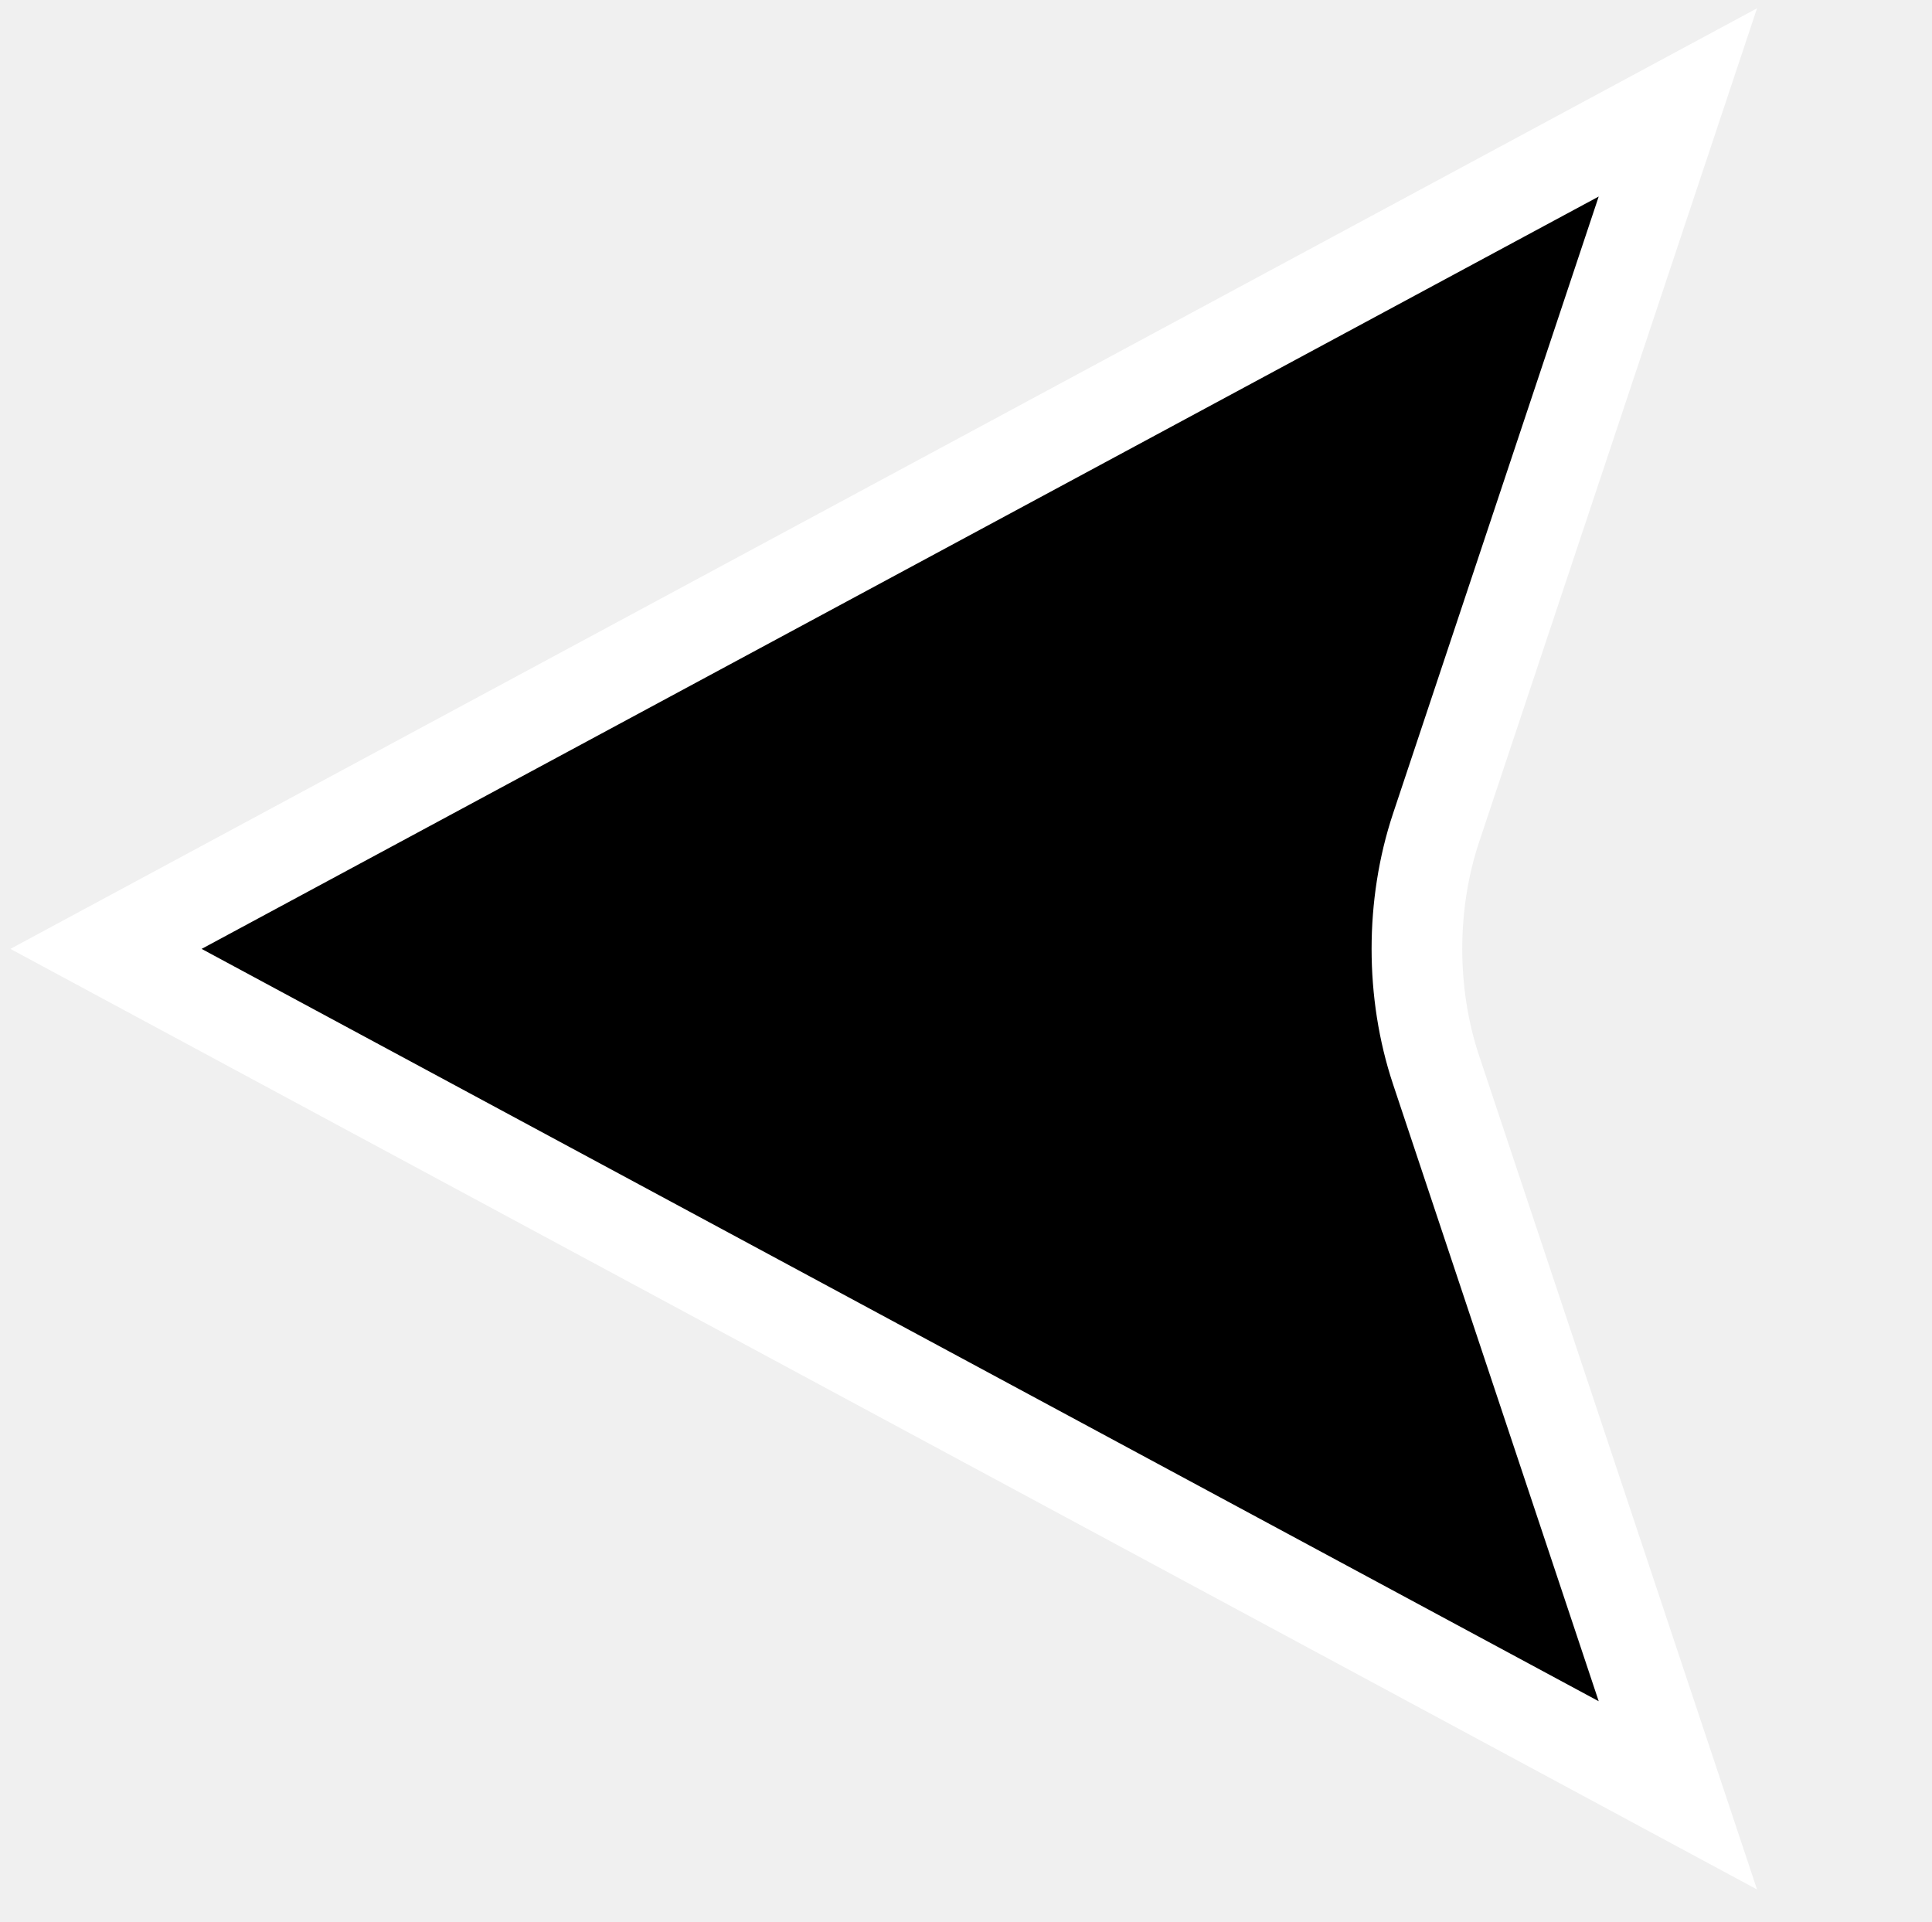
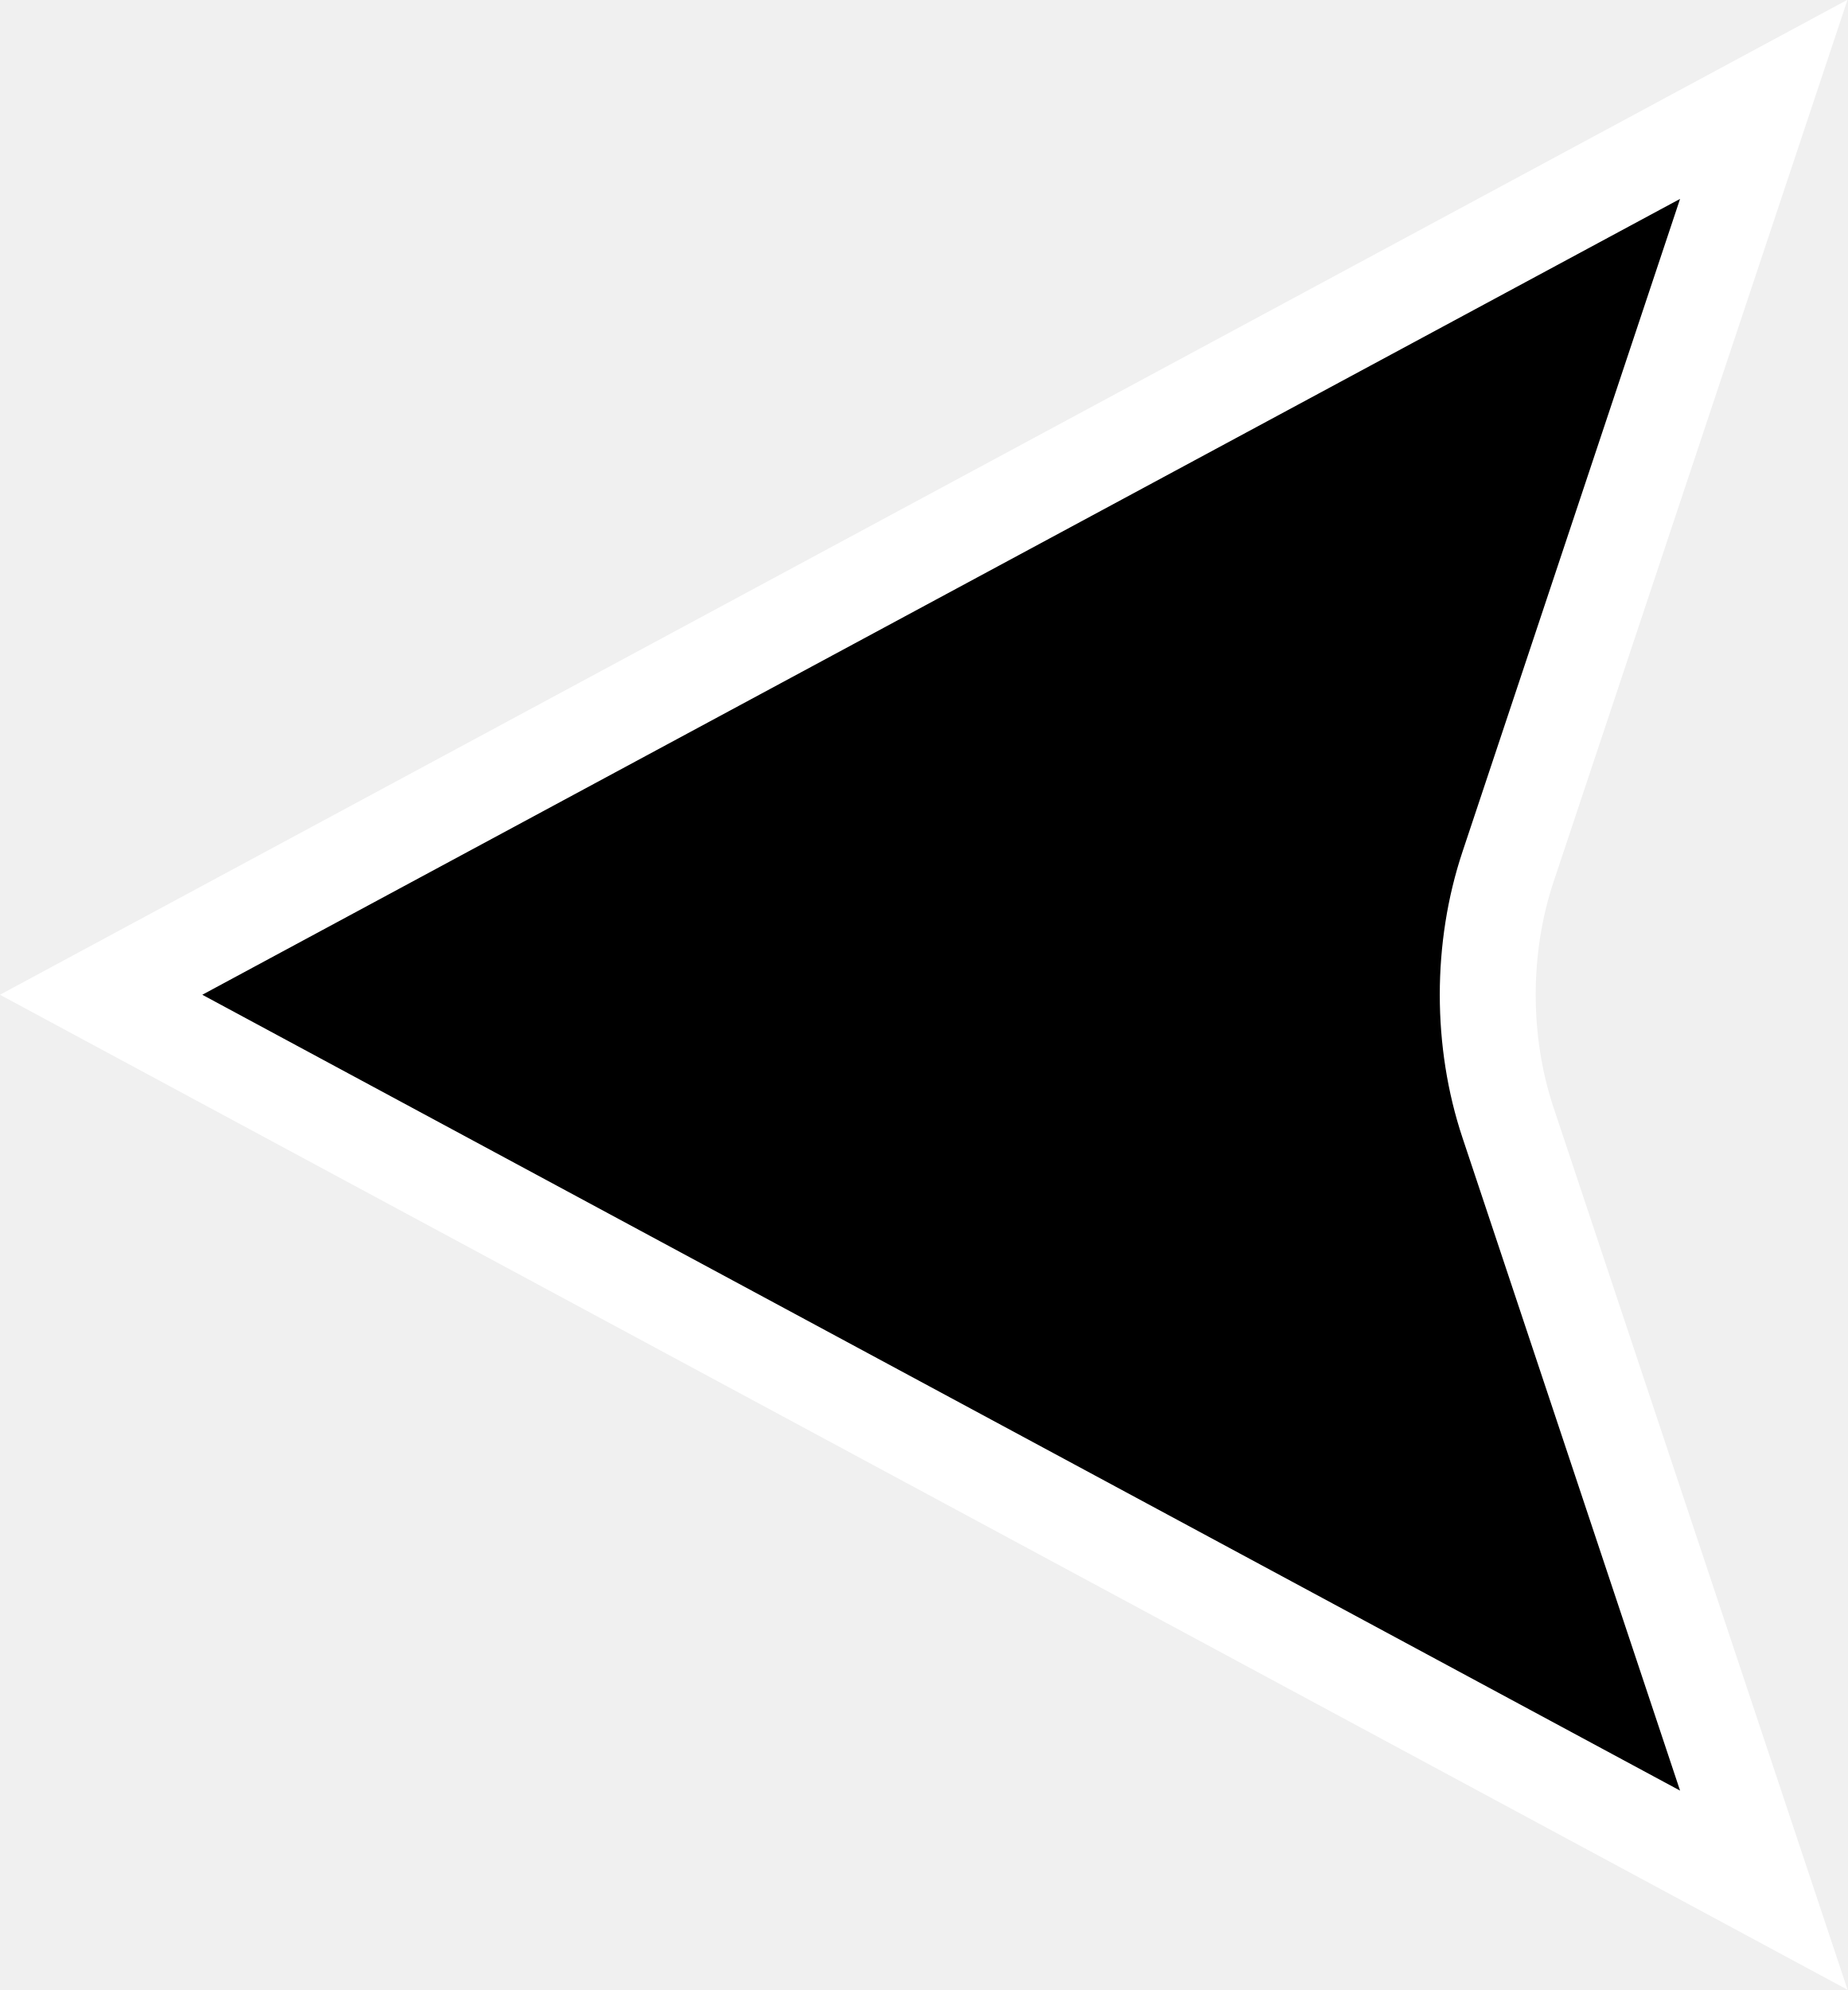
- <svg xmlns="http://www.w3.org/2000/svg" width="66.786" height="66.429" viewBox="0 0 17.687 17.576" version="1.1" id="svg8">
+ <svg xmlns="http://www.w3.org/2000/svg" width="48" height="51.692" viewBox="0 0 12.712 13.677" version="1.1" id="svg8">
  <defs id="defs2" />
-   <g id="layer1" transform="translate(-80.39259,-123.0766)">
-     <path style="fill:#000000;stroke:#ffffff;stroke-width:0.83;stroke-miterlimit:4;stroke-dasharray:none;stroke-opacity:1" d="m 93.539,130.648 2.214,-6.642 -14.39,7.749 14.39,7.749 -2.214,-6.642 c -0.233,-0.7 -0.233,-1.514 0,-2.214 z" id="path91" />
+   <g id="layer1" transform="translate(-80.48717,-126.6842)">
+     <path style="fill:#000000;stroke:#ffffff;stroke-width:0.66;stroke-miterlimit:4;stroke-dasharray:none;stroke-opacity:1" d="m 90.863,132.641 1.76,-5.28 -11.44,6.16 11.44,6.16 -1.76,-5.28 c -0.186,-0.557 -0.186,-1.203 0,-1.76 z" id="path91" />
  </g>
</svg>
